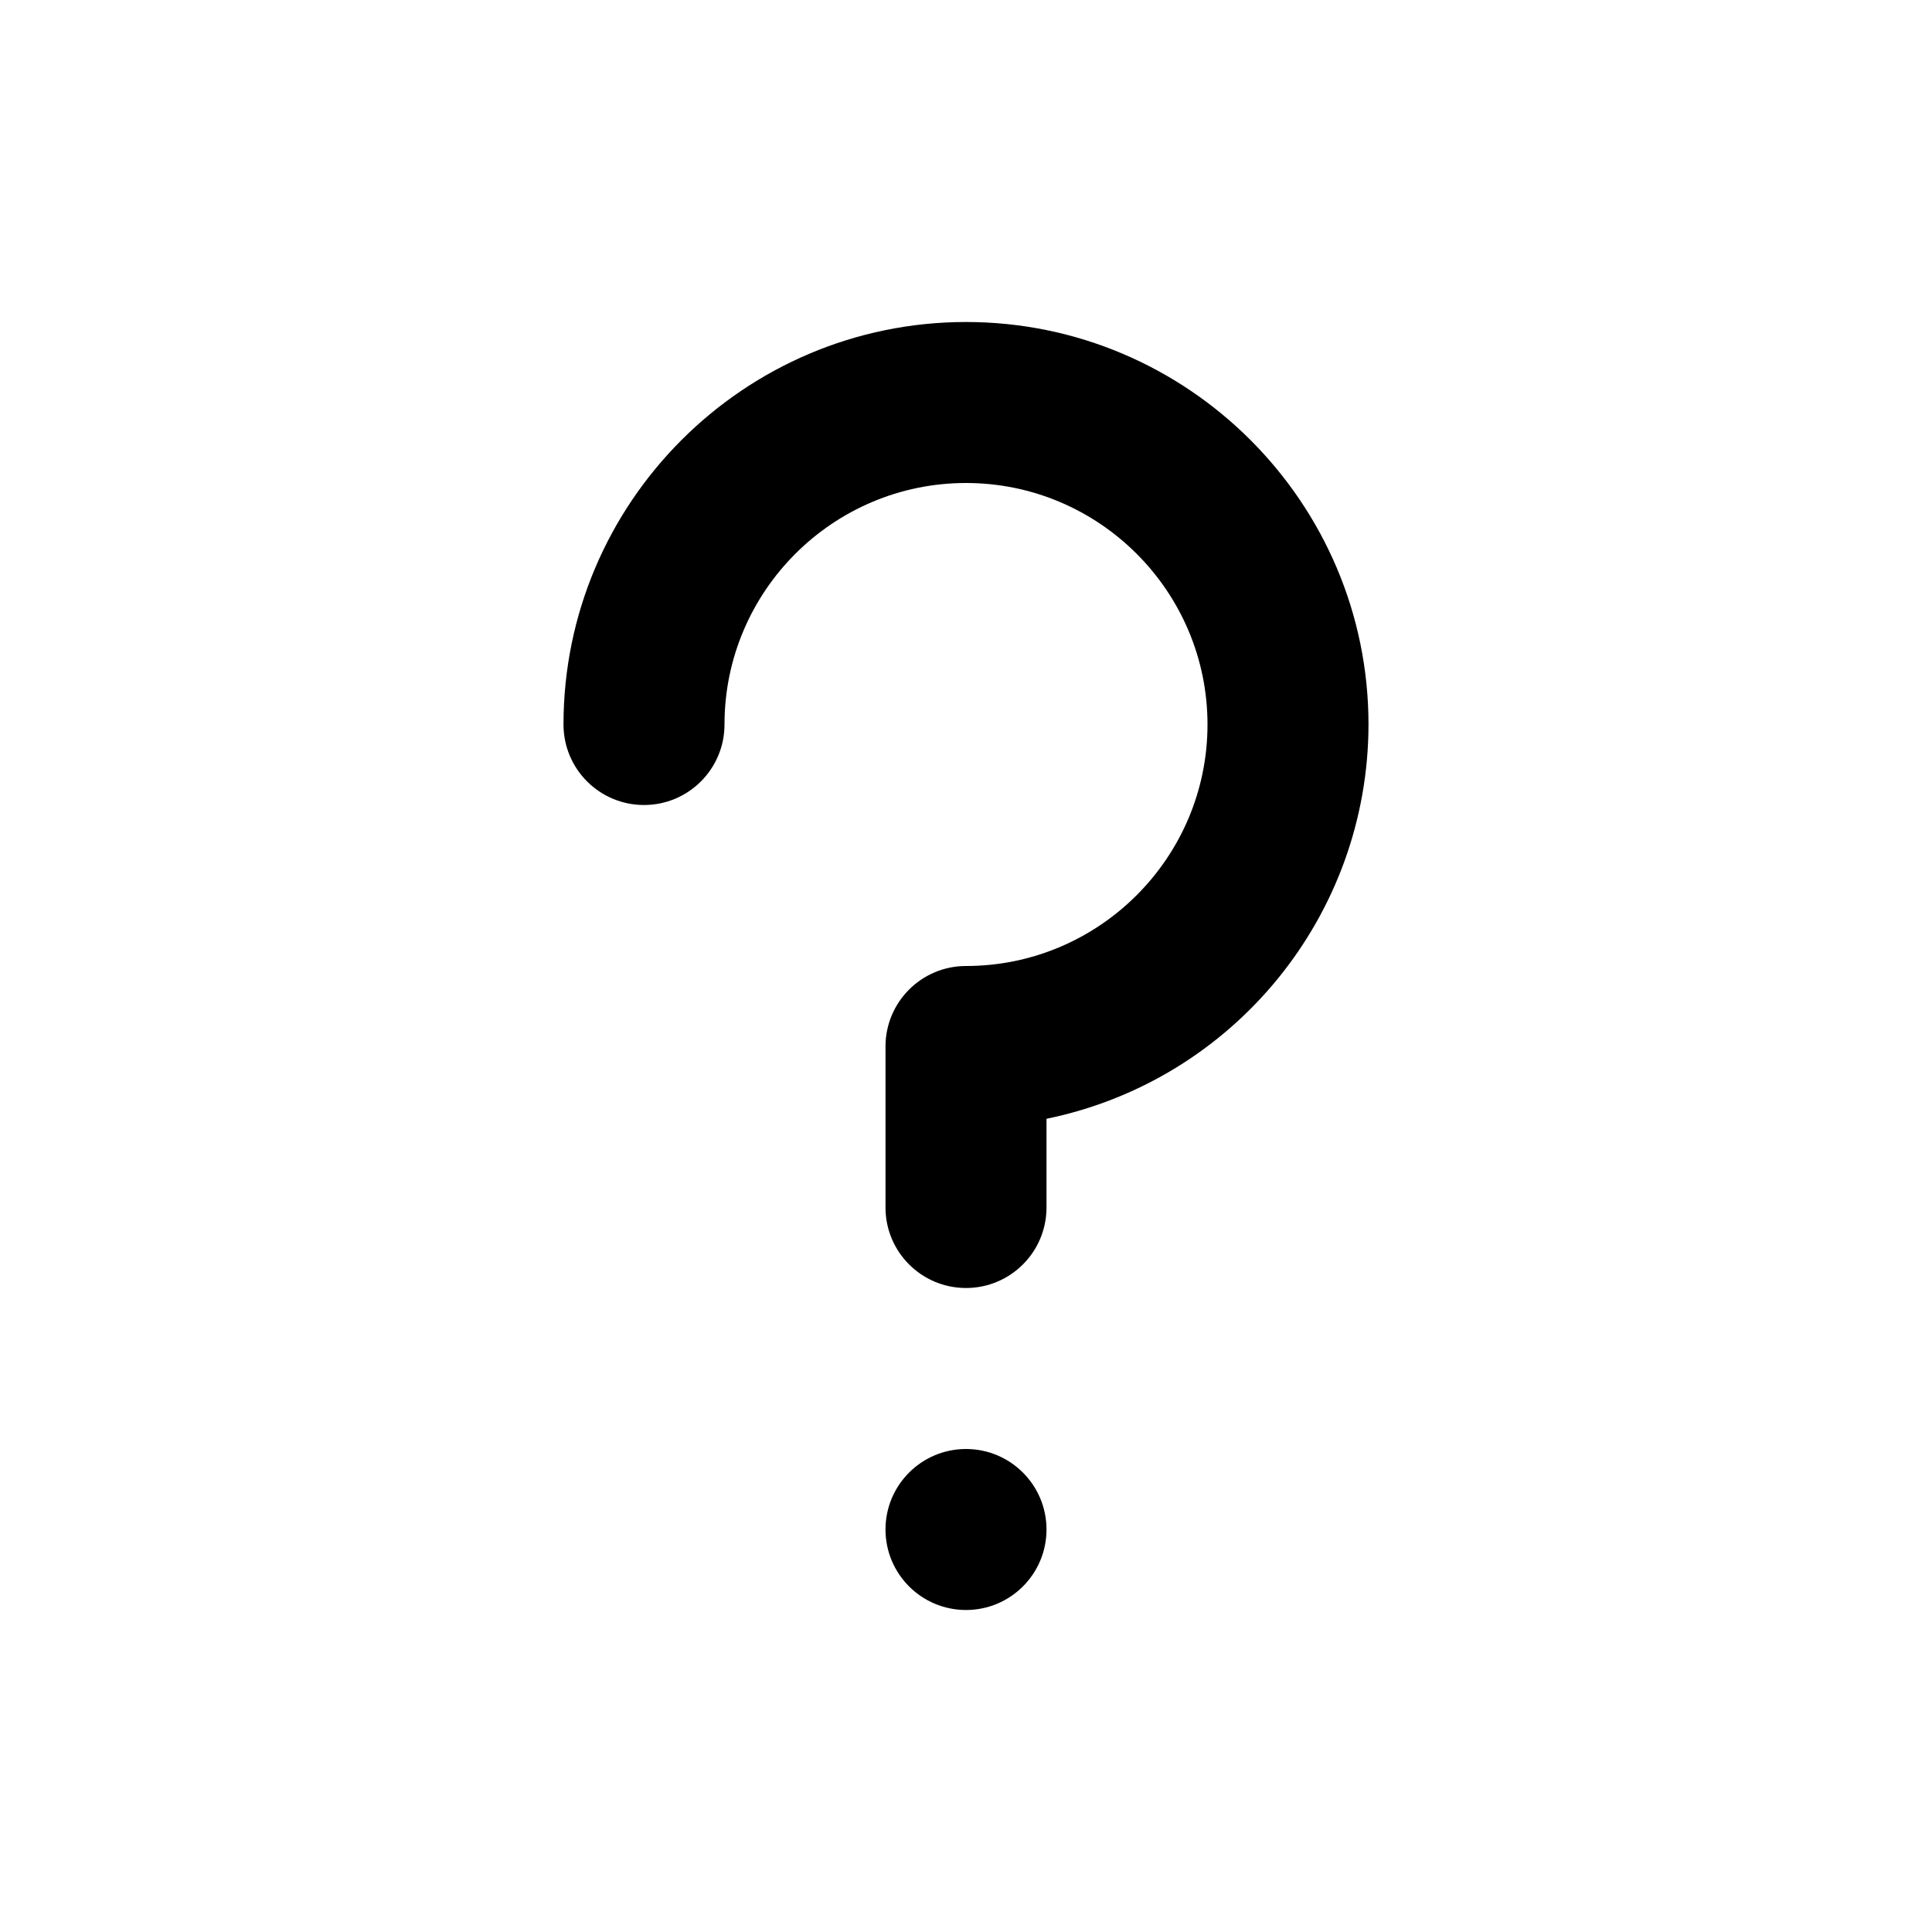
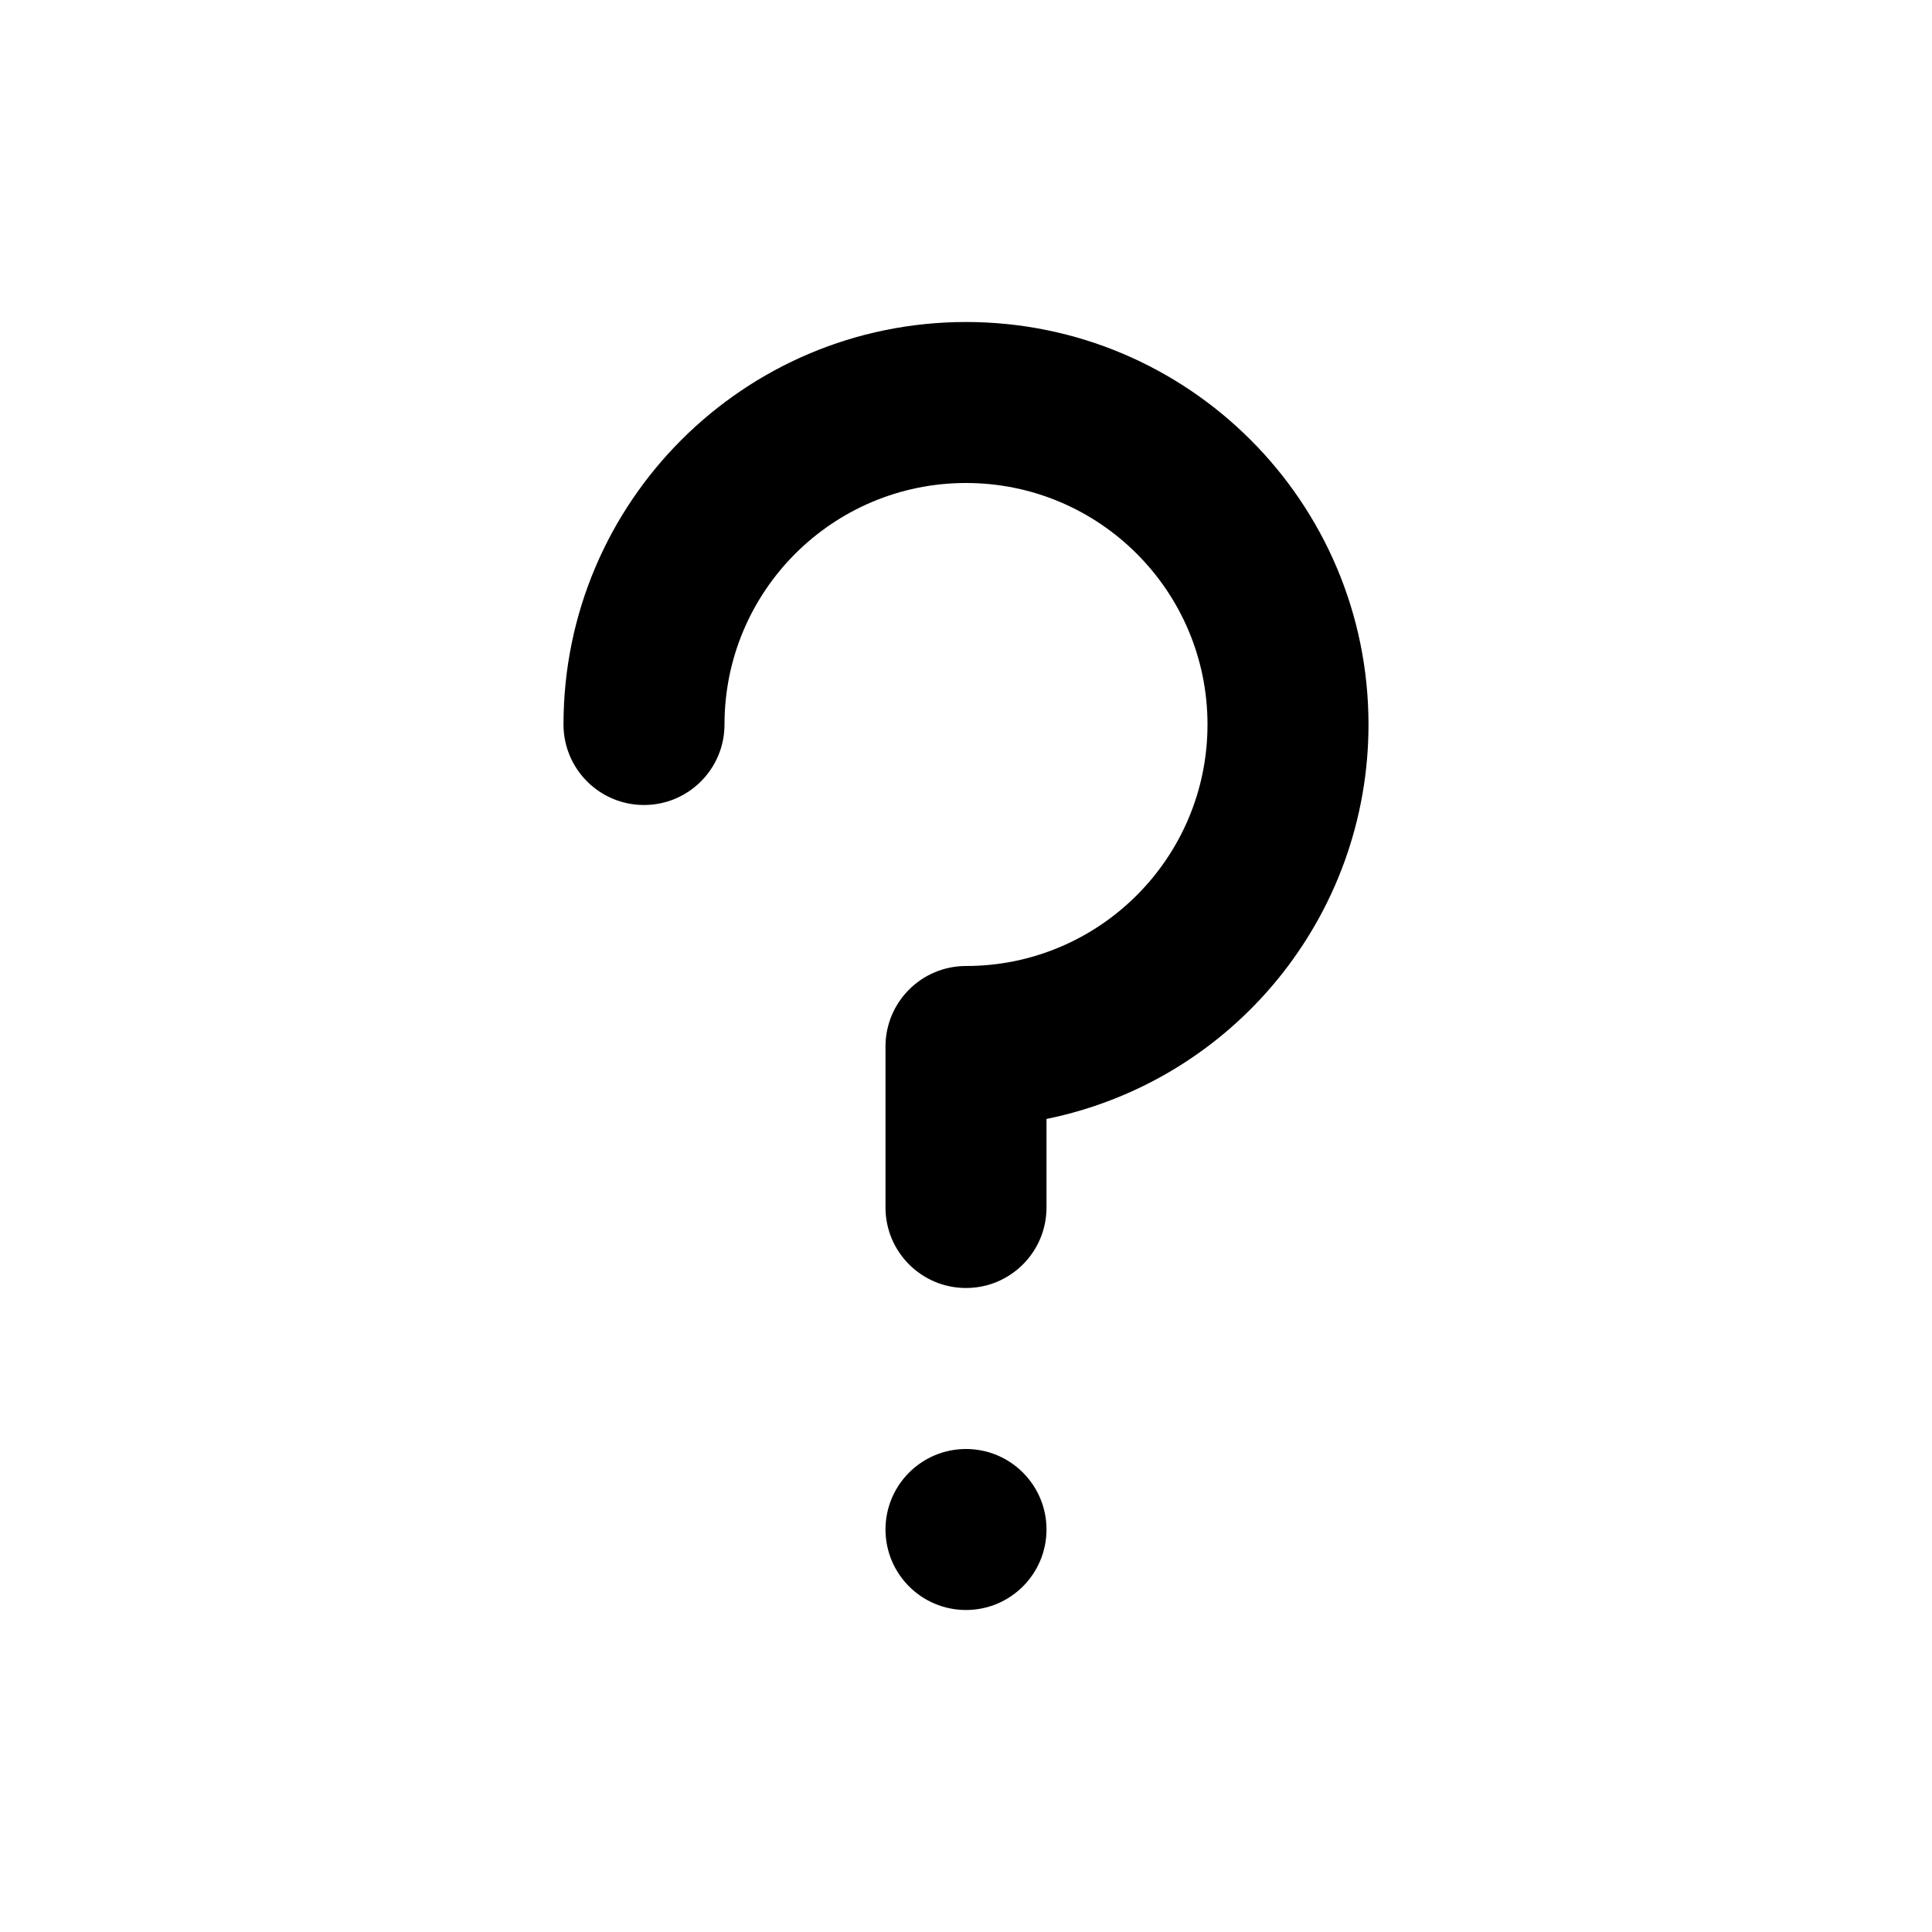
- <svg xmlns="http://www.w3.org/2000/svg" xmlns:xlink="http://www.w3.org/1999/xlink" width="24" height="24">
-   <defs>
-     <path d="M17 9a5.007 5.007 0 0 1-4 4.898V15a1 1 0 1 1-2 0v-2a1 1 0 0 1 1-1c1.654 0 3-1.346 3-3s-1.346-3-3-3-3 1.346-3 3a1 1 0 1 1-2 0c0-2.757 2.243-5 5-5s5 2.243 5 5zm-5 9a1 1 0 1 1 0 2 1 1 0 1 1 0-2z" id="a" />
-   </defs>
-   <g fill-rule="evenodd">
-     <mask id="b">
-       <use xlink:href="#a" />
-     </mask>
-     <use xlink:href="#a" />
-     <g mask="url(#b)">
-       <rect width="24" height="24" />
+ <svg xmlns="http://www.w3.org/2000/svg" viewBox="0 0 24 24">
+   <g data-name="Layer 2">
+     <g data-name="question-mark">
+       <path d="M17 9A5 5 0 0 0 7 9a1 1 0 0 0 2 0 3 3 0 1 1 3 3 1 1 0 0 0-1 1v2a1 1 0 0 0 2 0v-1.1A5 5 0 0 0 17 9z" />
+       <circle cx="12" cy="19" r="1" />
    </g>
  </g>
</svg>
